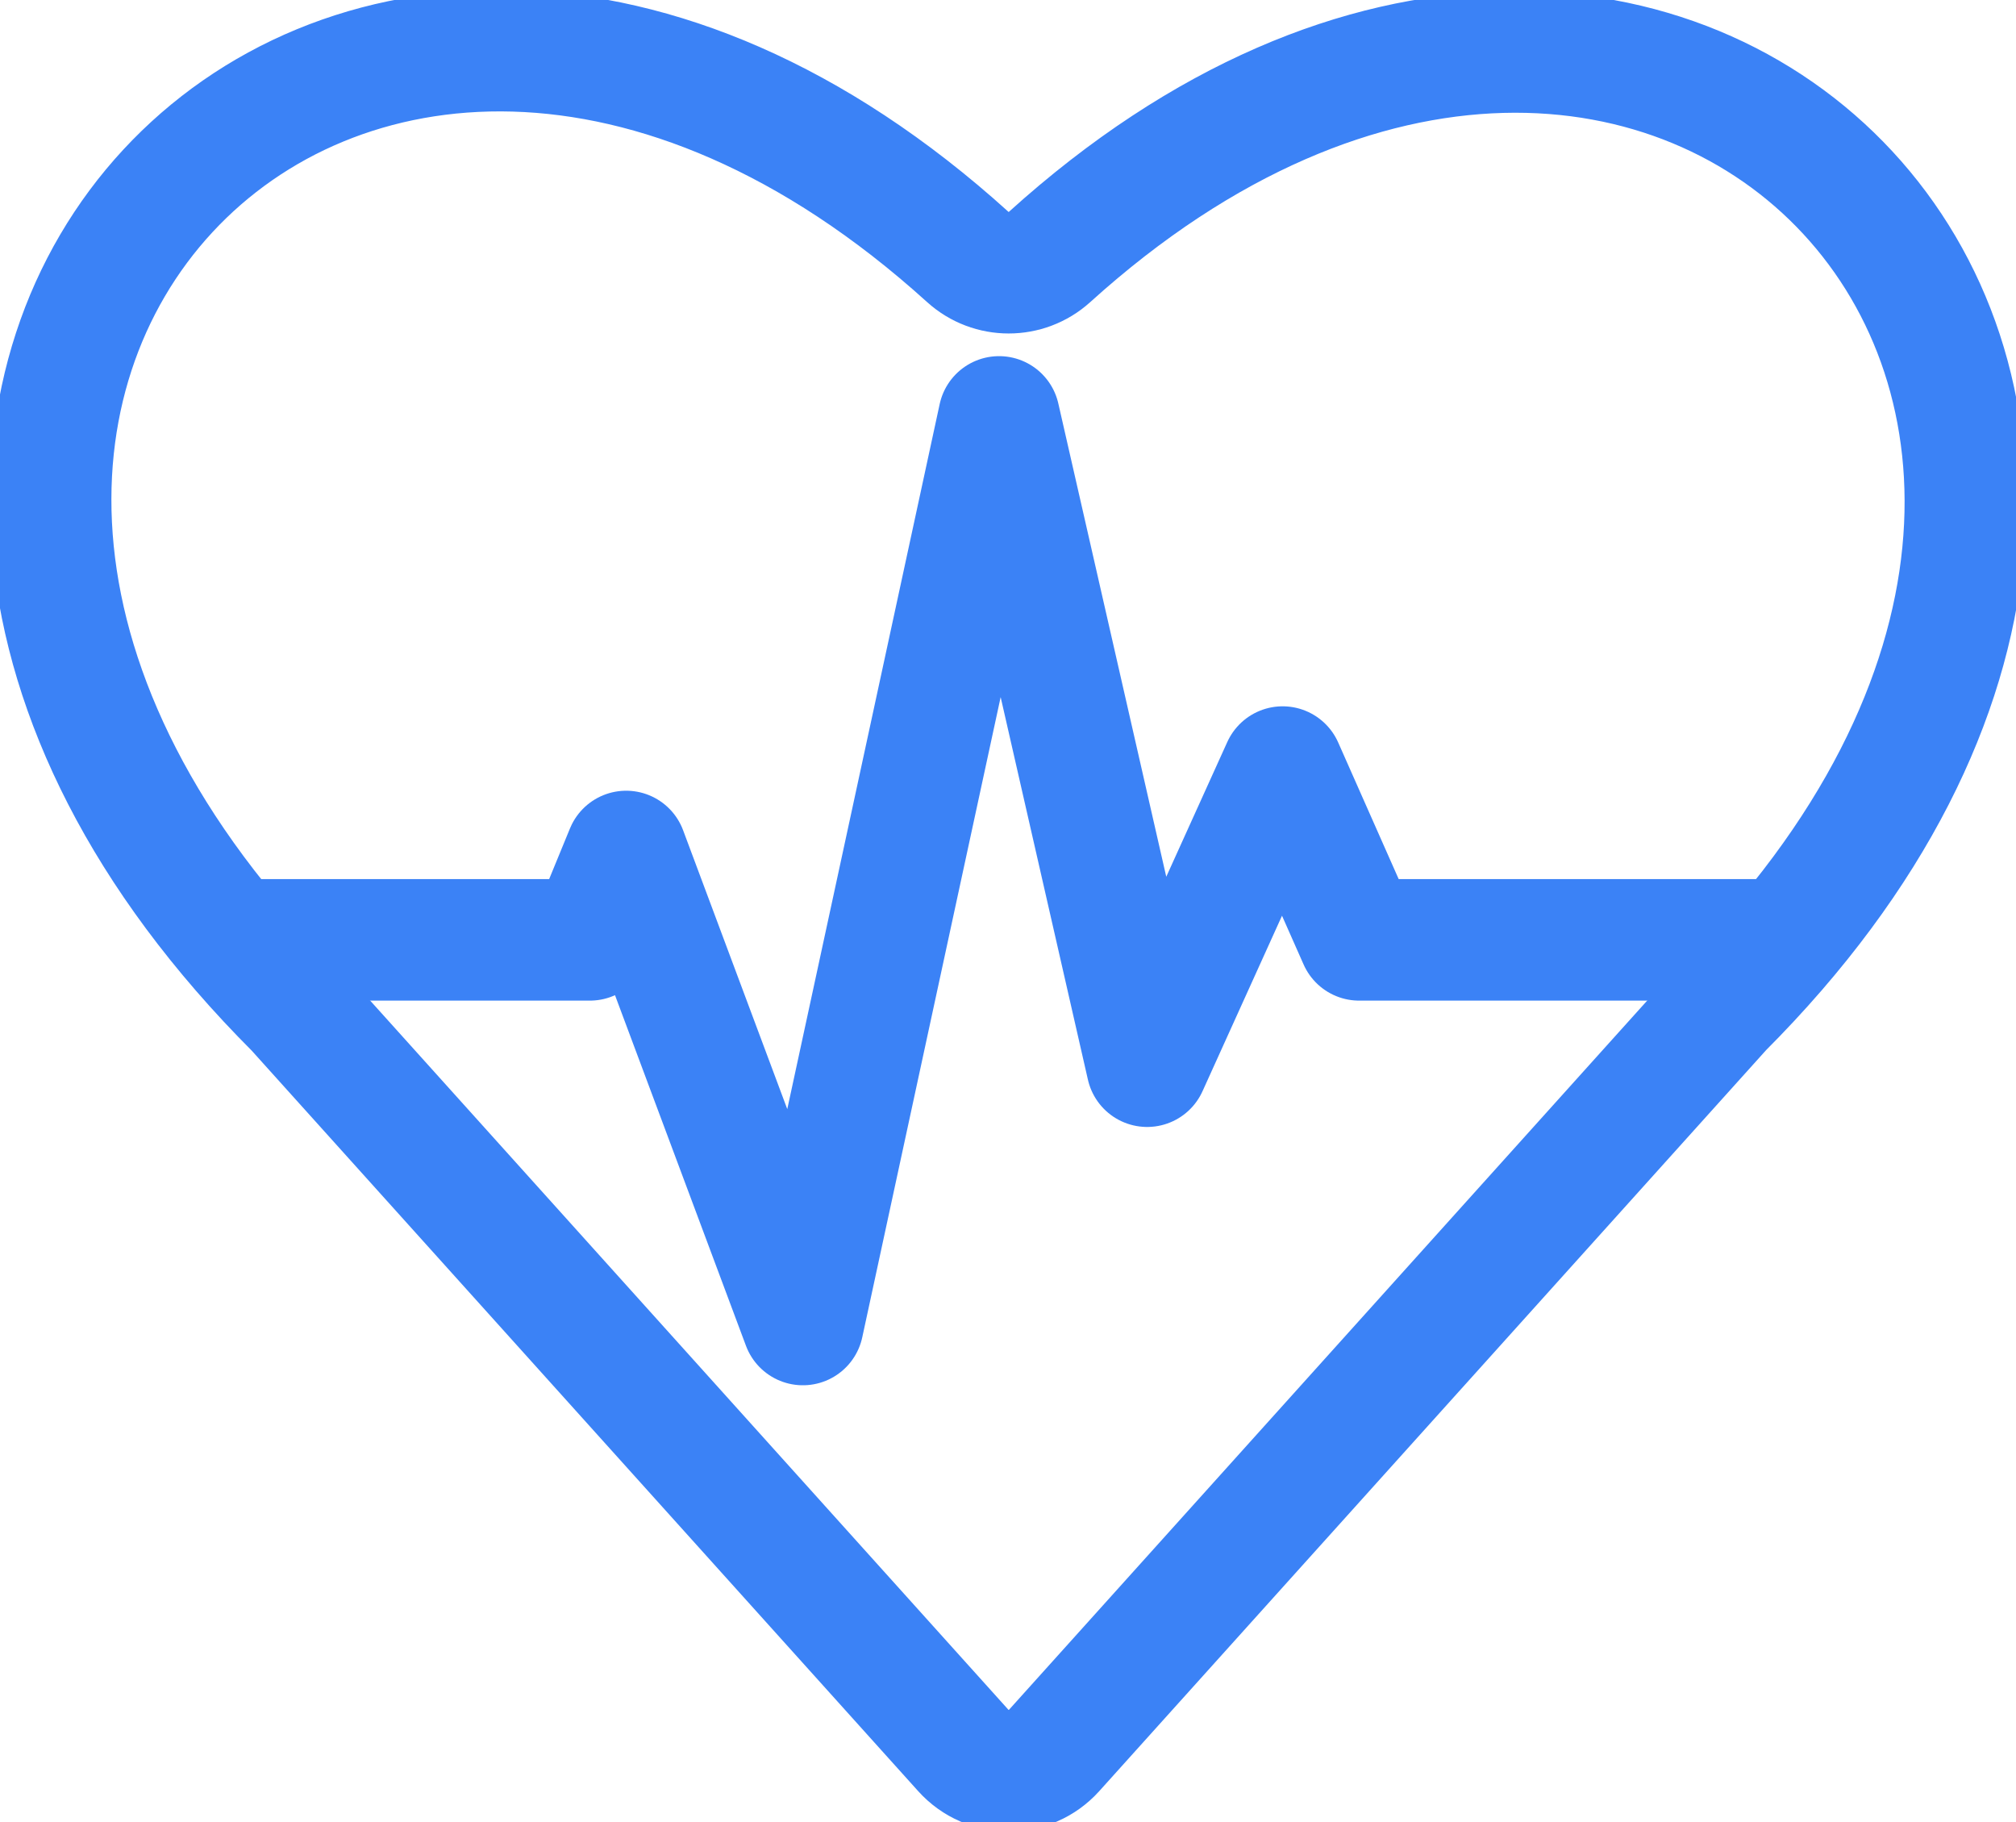
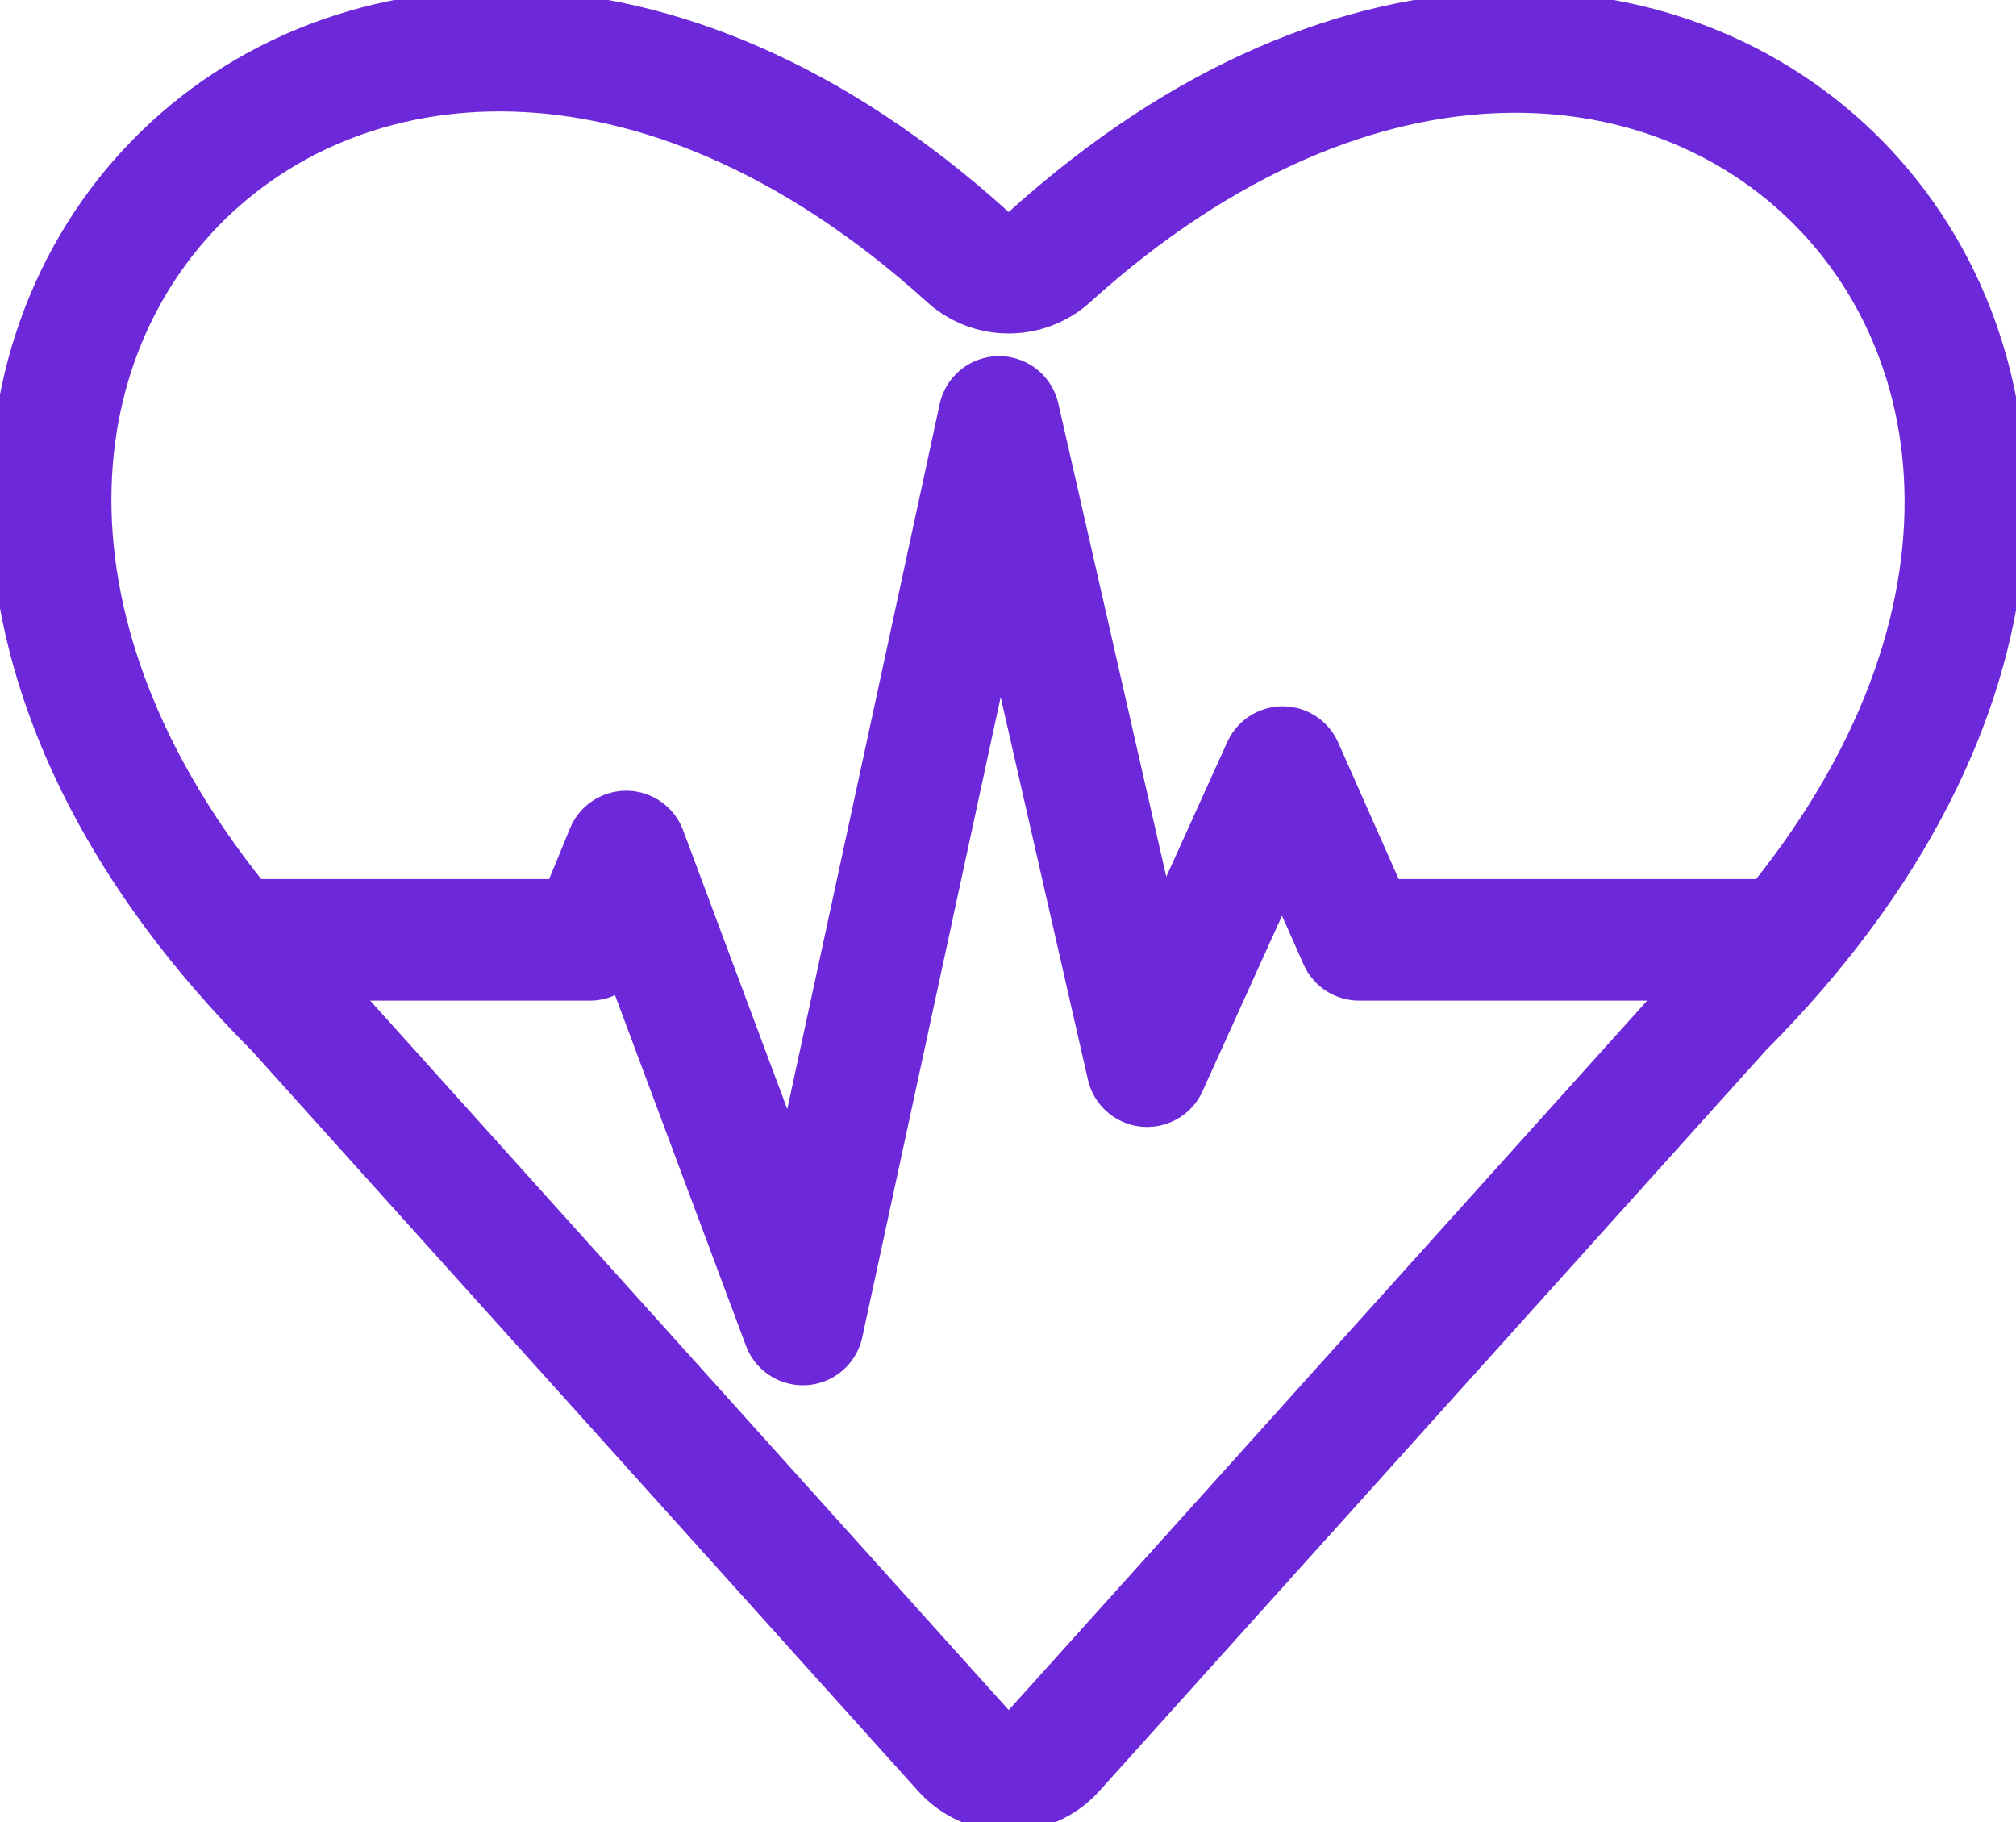
<svg xmlns="http://www.w3.org/2000/svg" id="Layer_1_copy" data-name="Layer 1 copy" viewBox="-4.5 -4.5 398.19 359.67">
  <defs>
-     <style>      .cls-1 {        stroke-miterlimit: 10;      }      .cls-1, .cls-2 {				fill: none;        stroke: #3b82f6;        stroke-width: 24px;      }      .cls-2 {        stroke-linejoin: round;      }    </style>
+     <style>
+ 			.cls-1 {
+ 				stroke-miterlimit: 10;
+ 			}
+ 
+ 			.cls-1,
+ 			.cls-2 {
+ 				fill: none;
+ 				stroke: #6d28d9;
+ 				stroke-width: 24px;
+ 			}
+ 
+ 			.cls-2 {
+ 				stroke-linejoin: round;
+ 			}
+ 		</style>
  </defs>
-   <path class="cls-1" d="m335.52,194.73l-131.82,146.45c-4.79,5.32-13.14,5.32-17.93,0L53.94,194.73C-67.97,72.82,64.19-64.6,186.66,46.25c4.57,4.14,11.57,4.14,16.14,0,122.04-110.38,254.18,27.01,132.72,148.47Z" />
-   <polyline class="cls-2" points="41.41 181.1 112.01 181.1 119.18 163.65 154.08 257.06 192.83 77.83 222.08 206.05 248.84 146.98 263.95 181.1 348.04 181.1" />
+   <path class="cls-1" d="m335.52,194.73l-131.82,146.45c-4.79,5.32-13.14,5.32-17.93,0L53.94,194.73C-67.97,72.82,64.19-64.6,186.66,46.25c4.57,4.14,11.57,4.14,16.14,0,122.04-110.38,254.18,27.01,132.72,148.47Z">
+ 	</path>
+   <polyline class="cls-2" points="41.41 181.1 112.01 181.1 119.18 163.65 154.08 257.06 192.83 77.83 222.08 206.05 248.84 146.98 263.95 181.1 348.04 181.1">
+ 	</polyline>
</svg>
